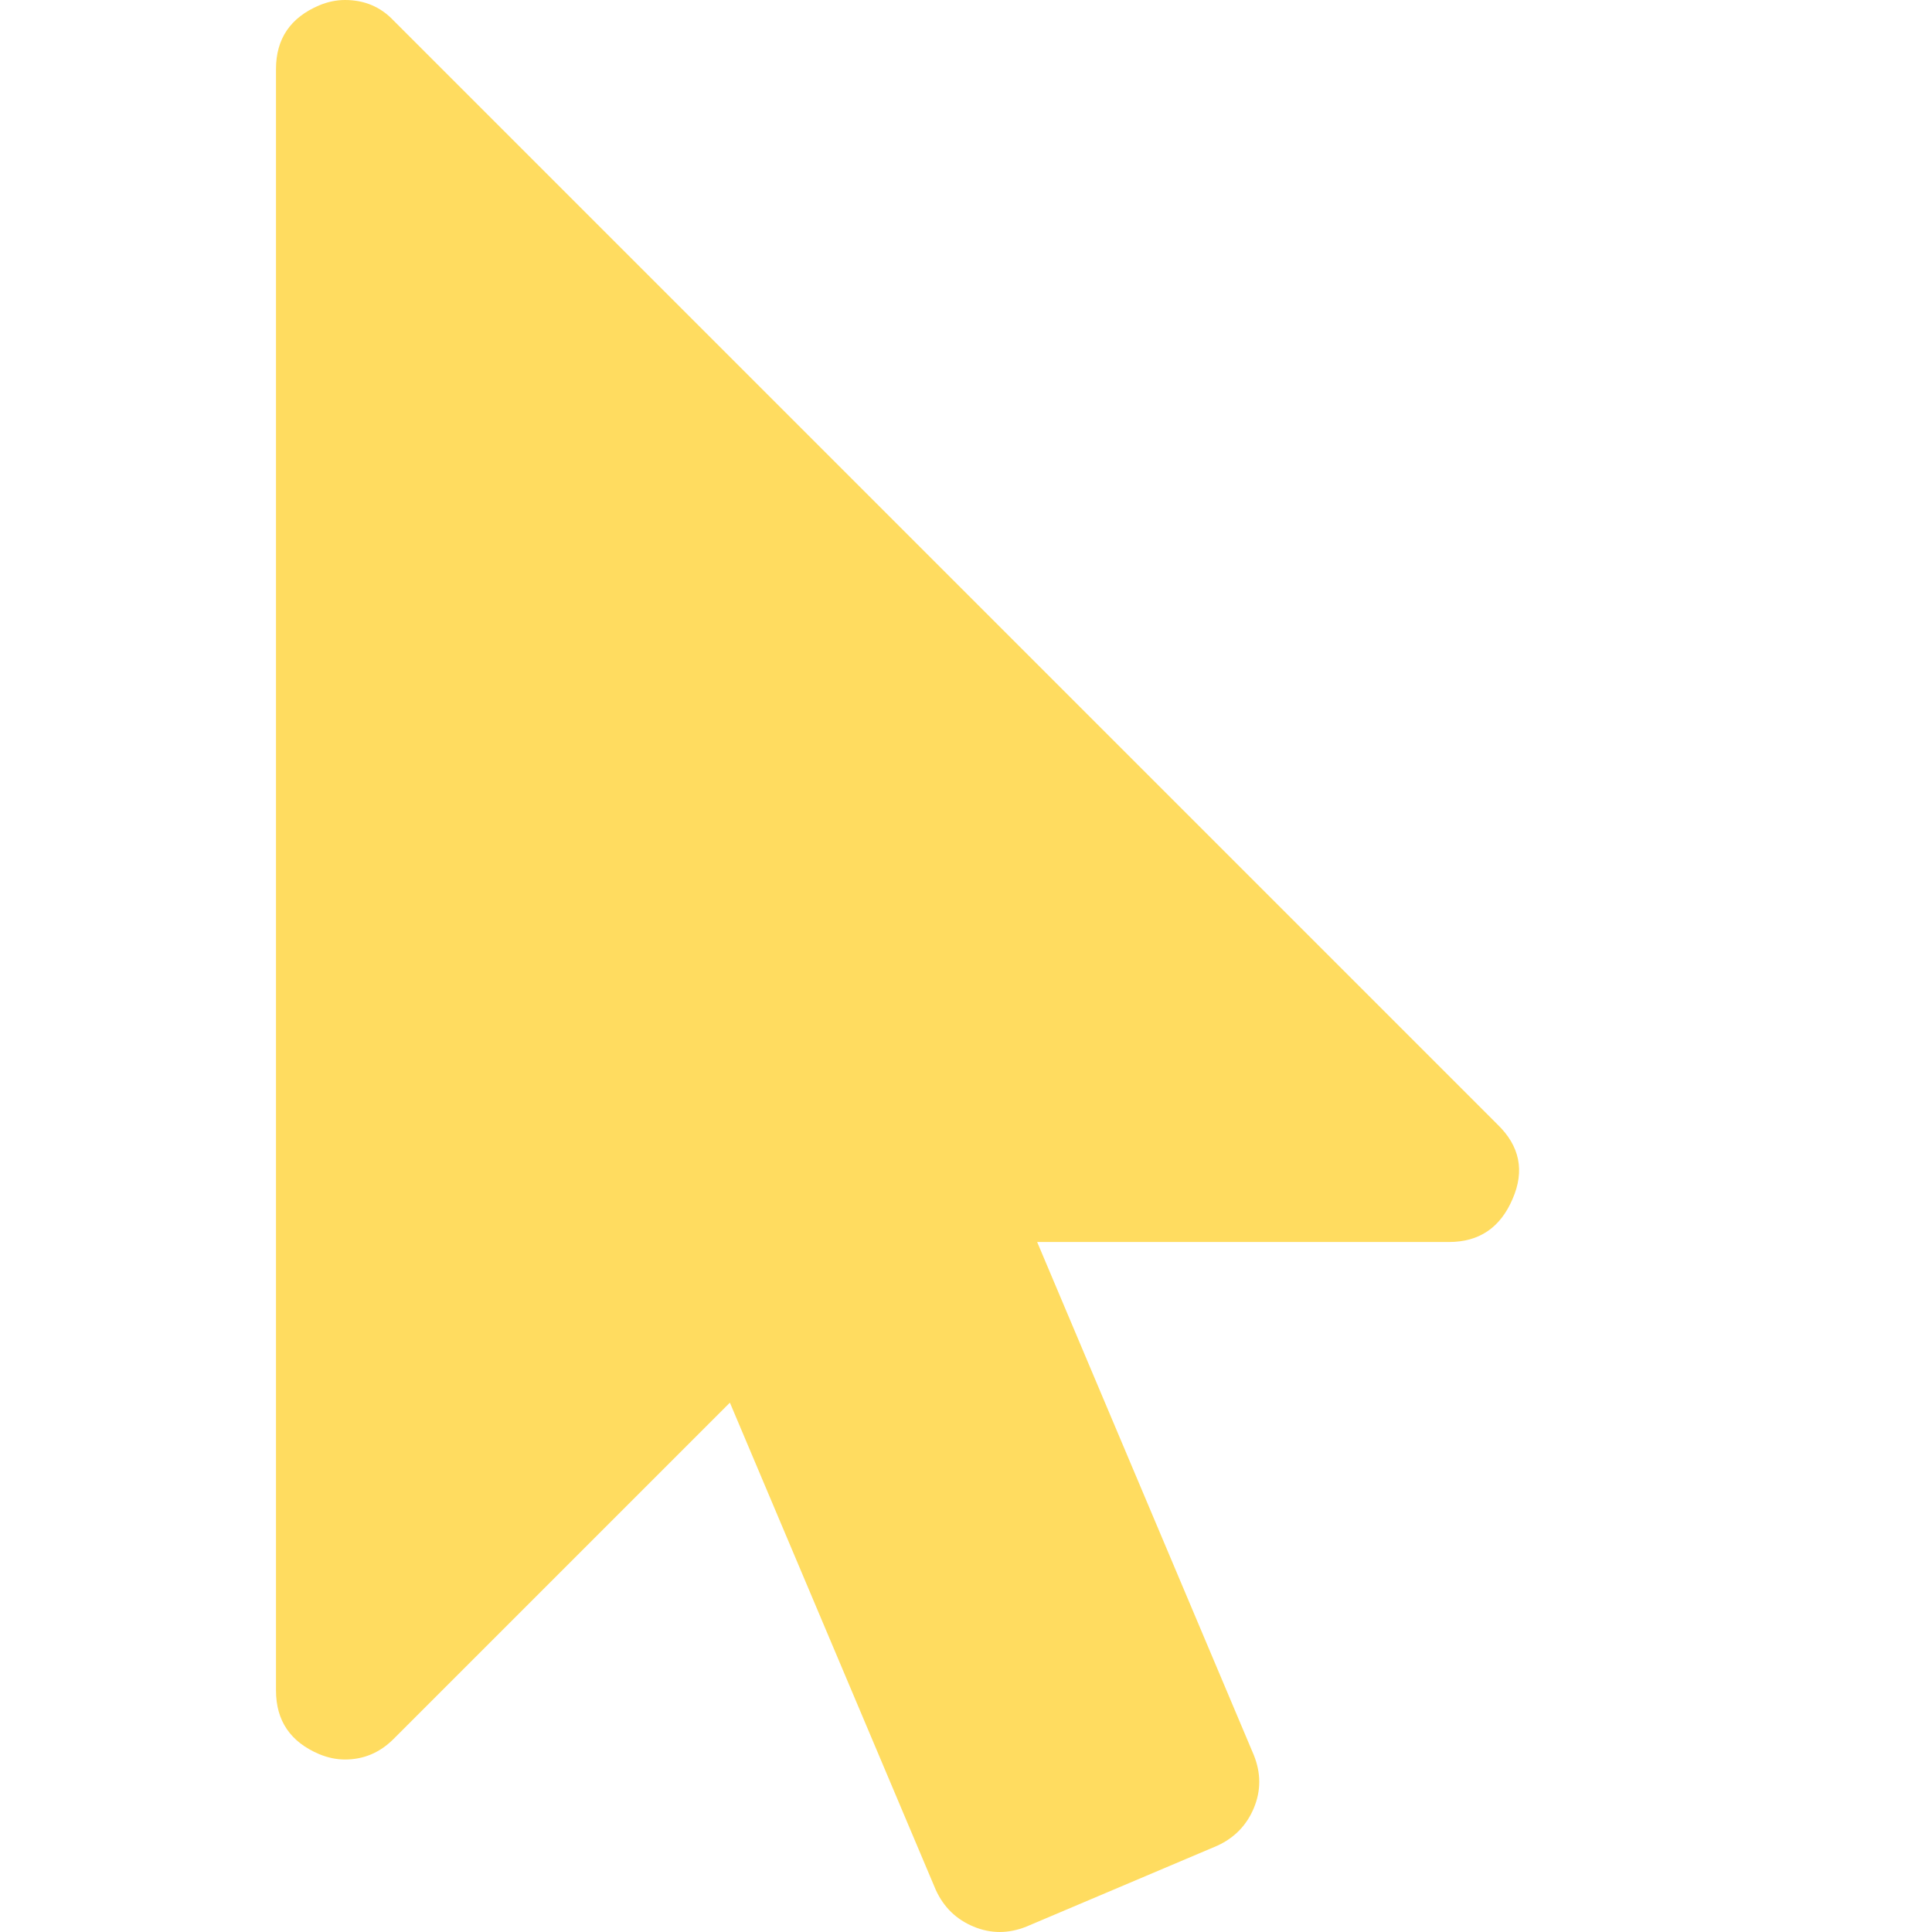
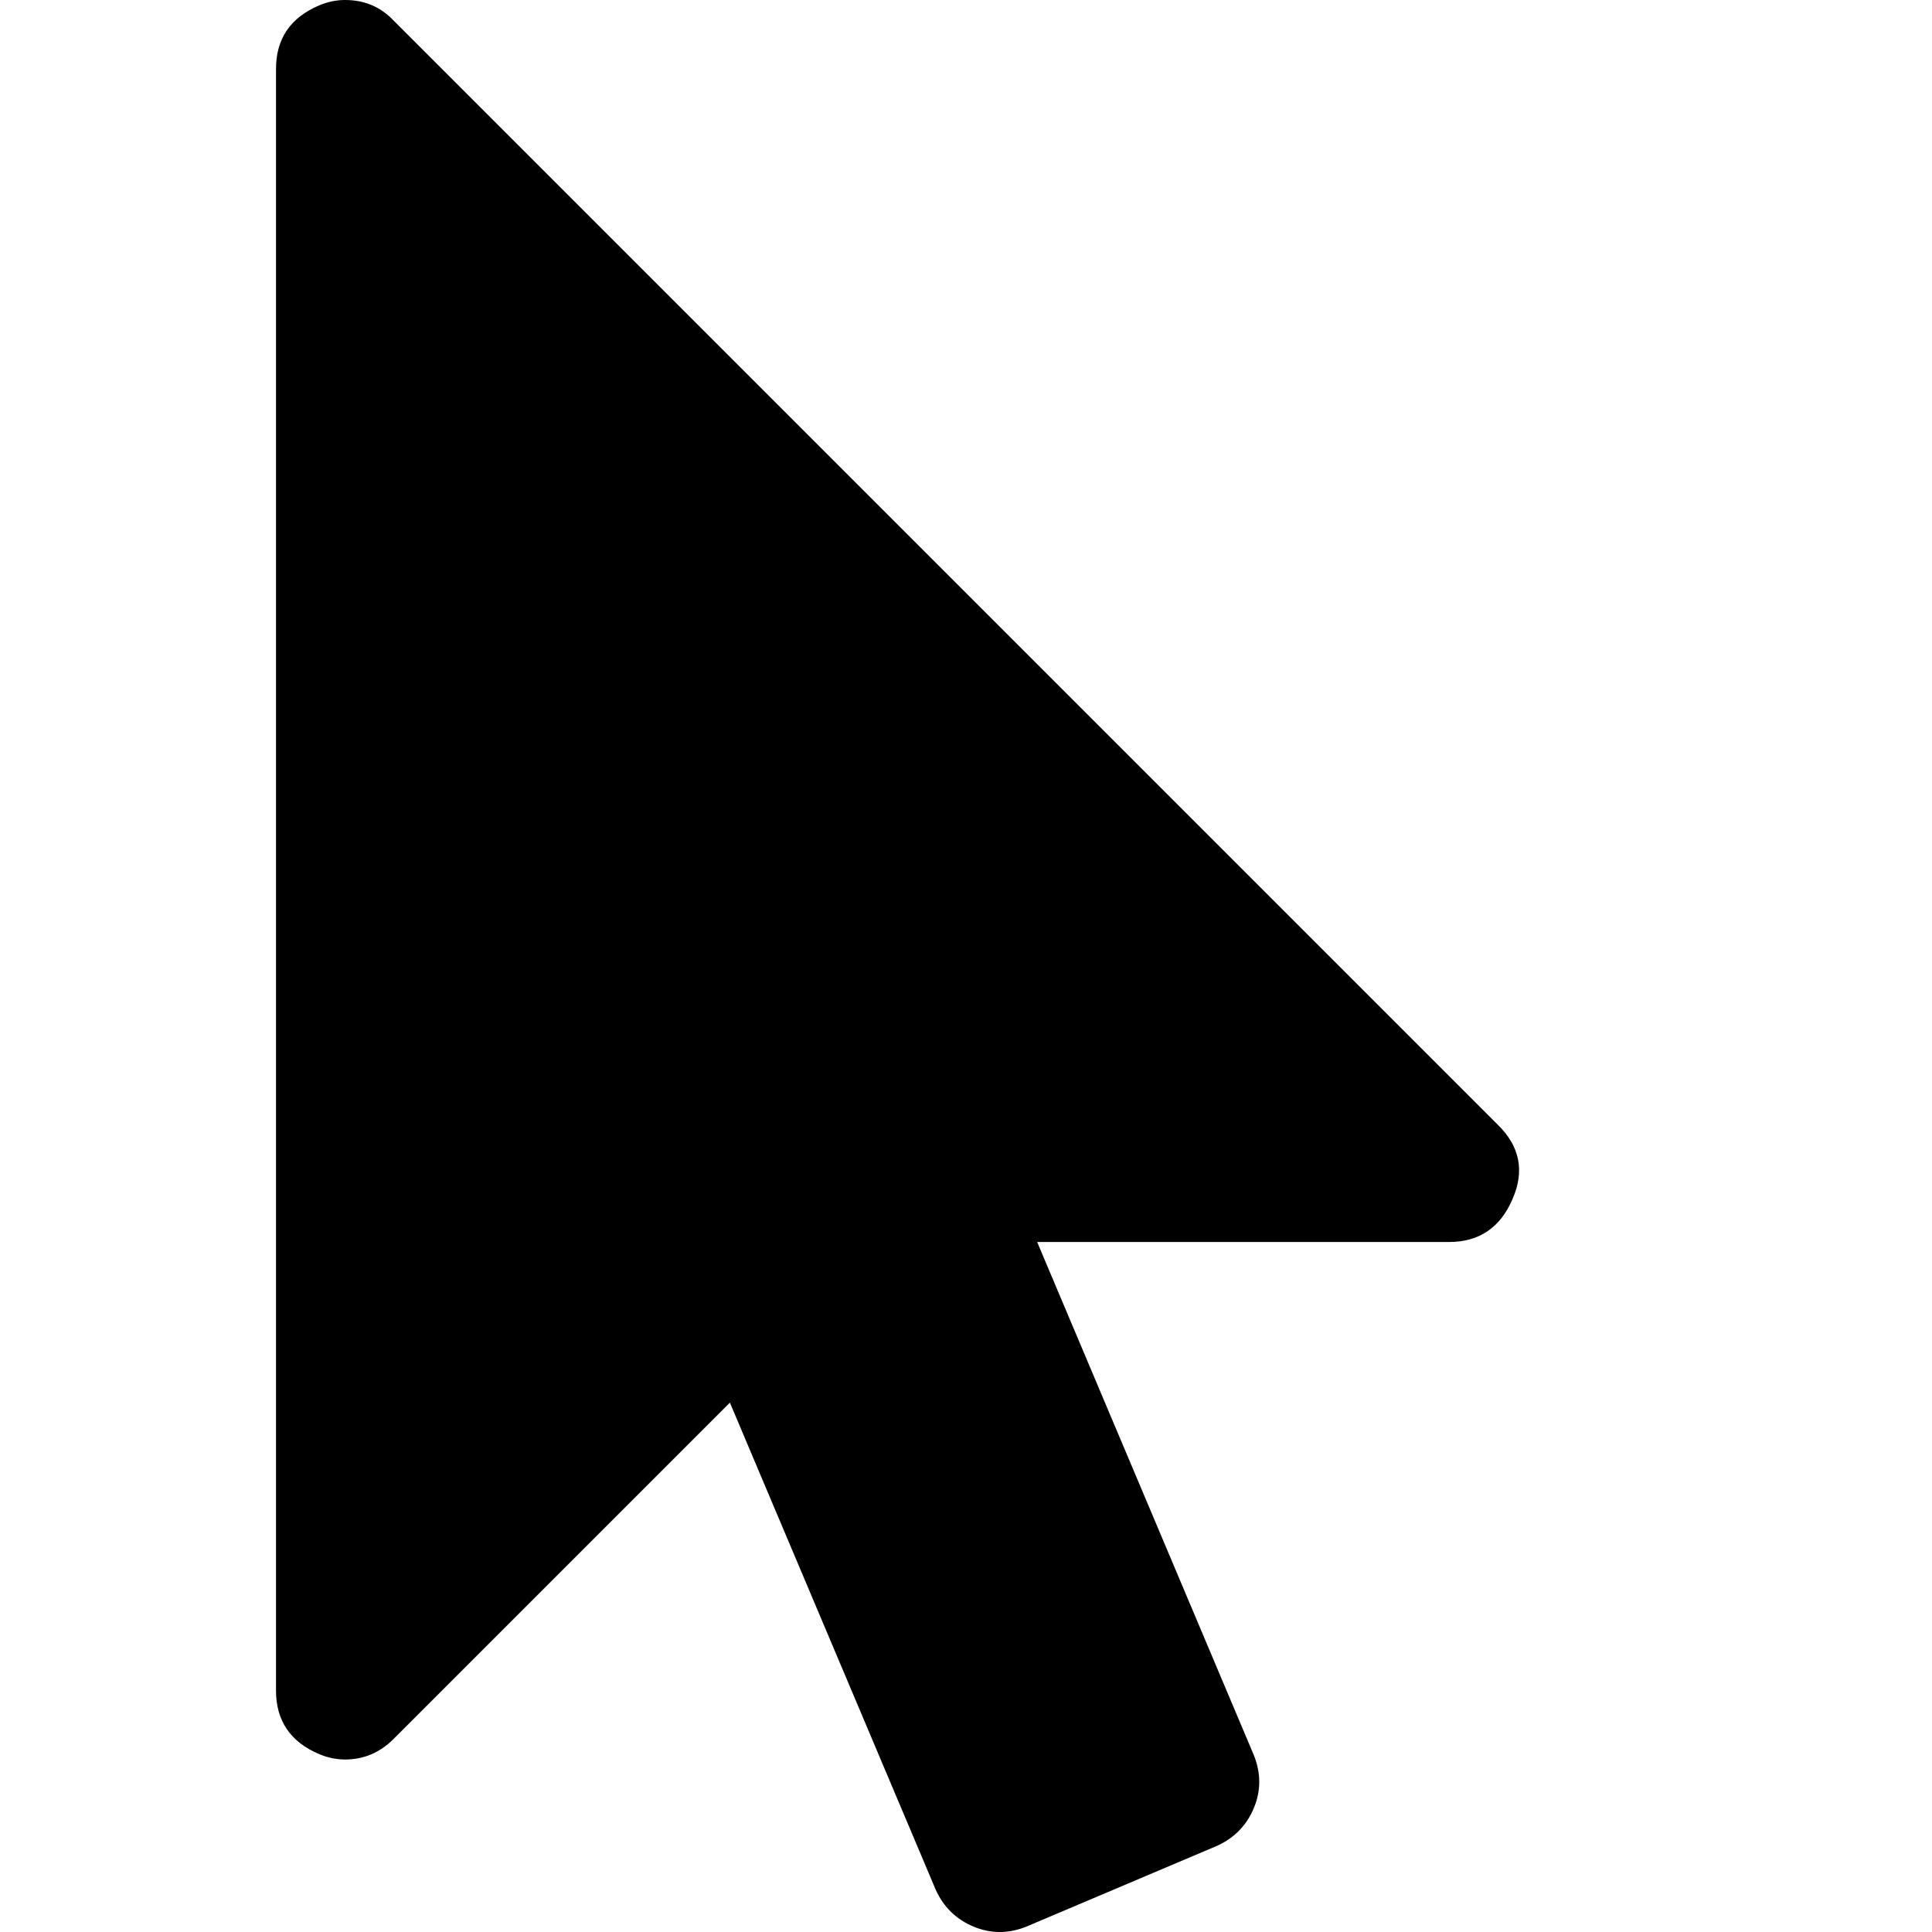
- <svg xmlns="http://www.w3.org/2000/svg" viewBox="0 0 1792 1792">
-   <path d="M1389 1043q31 30 14 69-17 40-59 40h-382l201 476q10 25 0 49t-34 35l-177 75q-25 10-49 0t-35-34l-191-452-312 312q-19 19-45 19-12 0-24-5-40-17-40-59v-1504q0-42 40-59 12-5 24-5 27 0 45 19z" fill="#FFDC60" />
+ <svg xmlns="http://www.w3.org/2000/svg" height="24px" width="24px" viewBox="0 0 1792 1792">
+   <path d="M1389 1043q31 30 14 69-17 40-59 40h-382l201 476q10 25 0 49t-34 35l-177 75q-25 10-49 0t-35-34l-191-452-312 312q-19 19-45 19-12 0-24-5-40-17-40-59v-1504q0-42 40-59 12-5 24-5 27 0 45 19z" fill="black" />
</svg>
